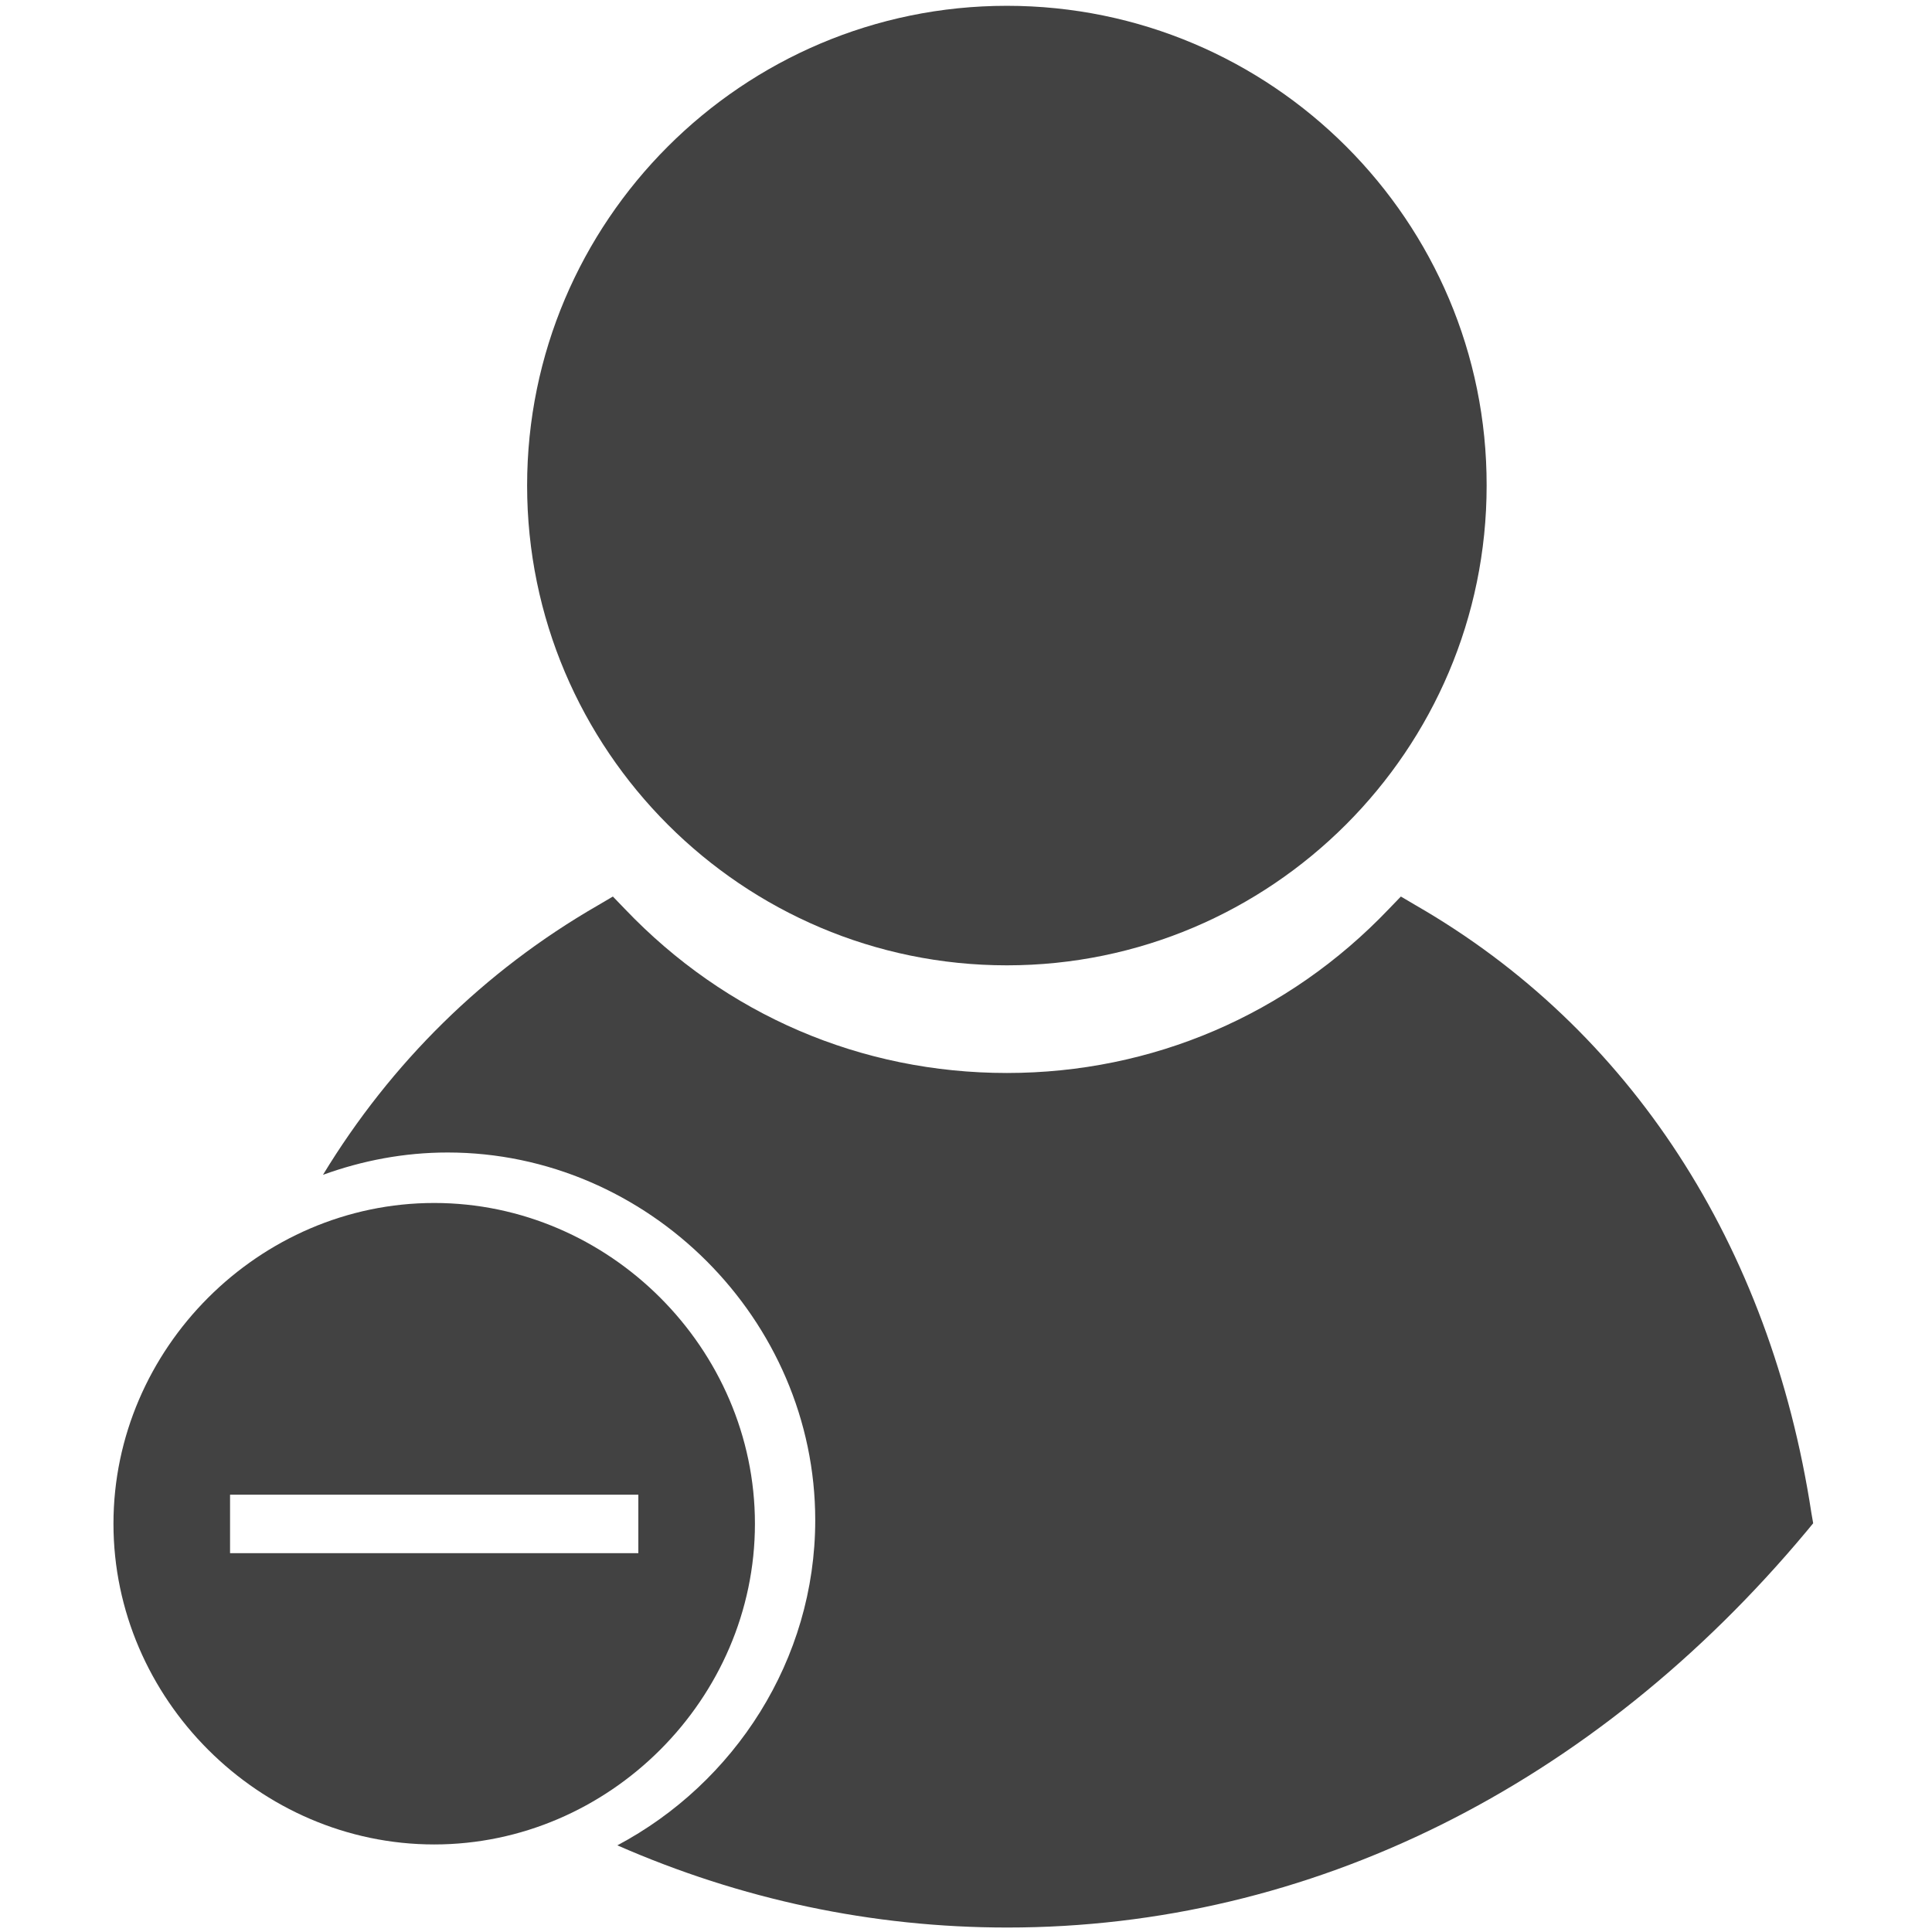
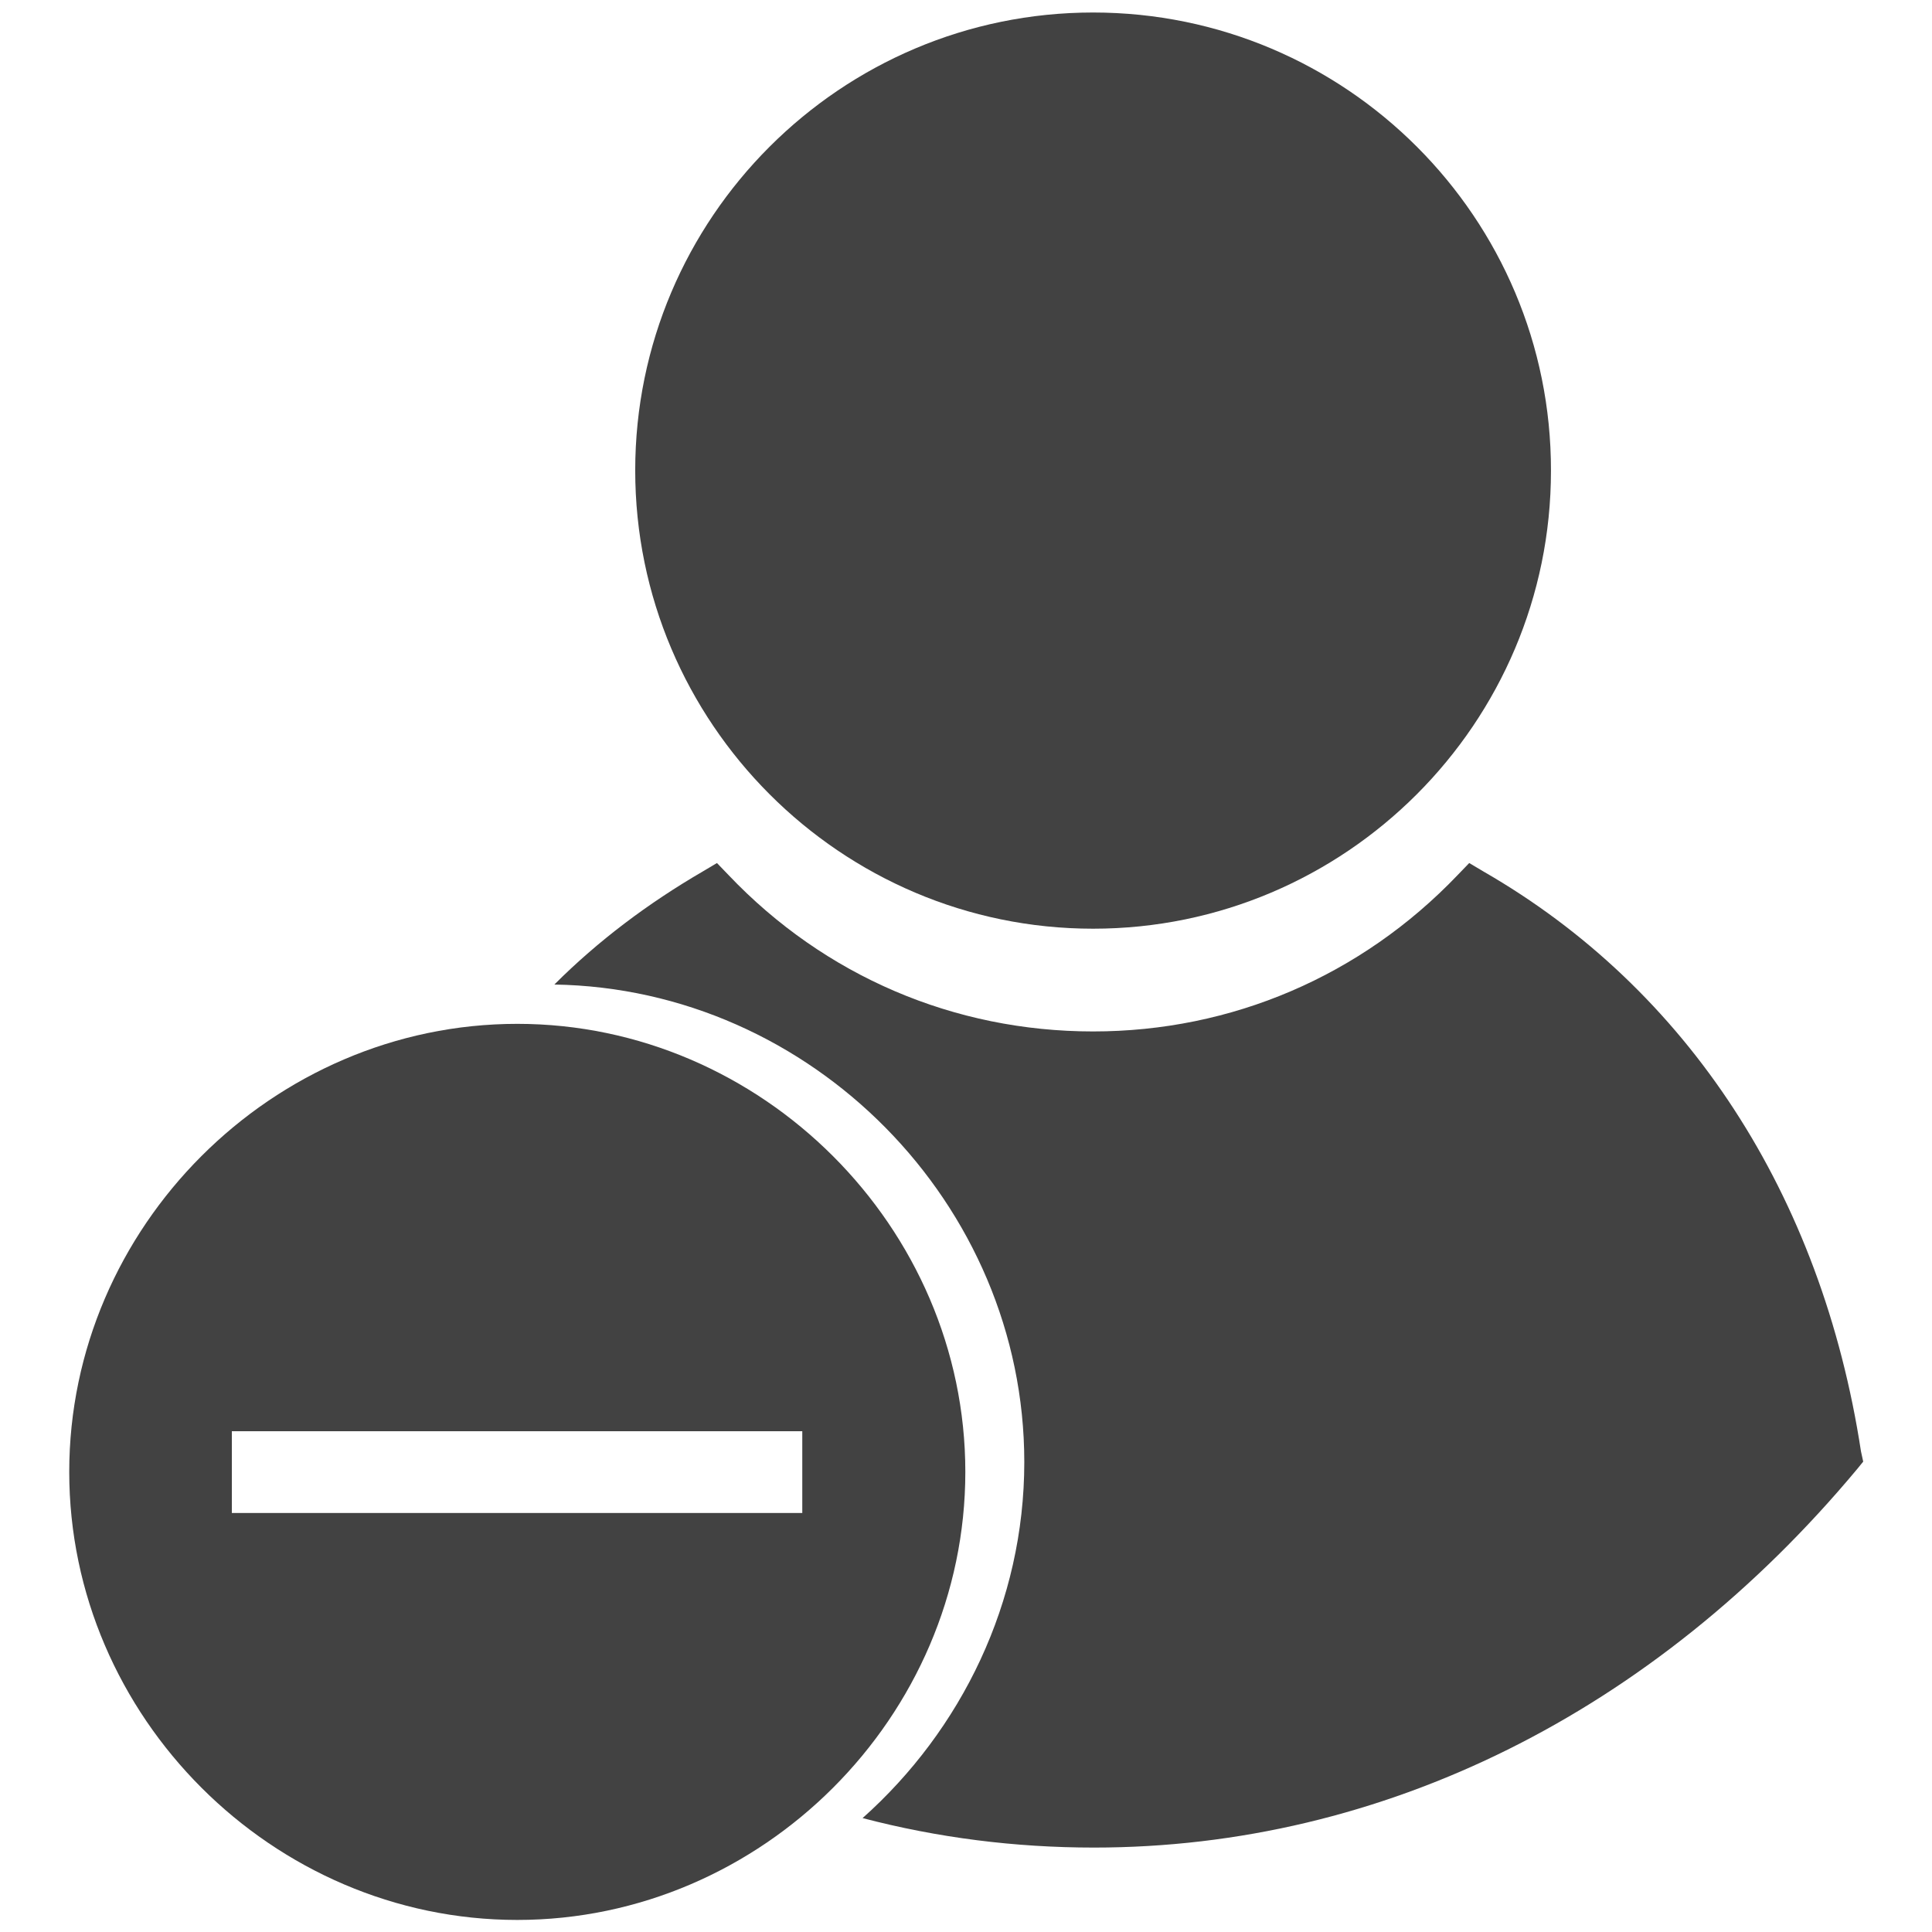
<svg xmlns="http://www.w3.org/2000/svg" version="1.1" id="Capa_1" x="0px" y="0px" viewBox="-263 64.5 432.5 432.5" style="enable-background:new -263 64.5 432.5 432.5;" xml:space="preserve">
  <style type="text/css">
	.st0{fill:#424242;}
</style>
  <g>
-     <g>
-       <path class="st0" d="M-37.6,280.6c59.2,0,107.4-48.2,107.4-107.4C69.9,114,21.7,65.8-37.6,65.8C-96.8,65.8-145,114-145,173.2    C-145,232.4-96.8,280.6-37.6,280.6z" />
-       <path class="st0" d="M142.5,403.2c-9.2-60.1-40.6-108.4-88.5-136l-3.4-2l-2.7,2.8c-22.6,23.7-53,36.7-85.5,36.7    c-32.6,0-62.9-13-85.5-36.7l-2.7-2.8l-3.4,2c-25.5,14.7-46.3,35.3-61.5,60.3c8.8-3.2,18.2-5,27.9-5c44.9,0,82.3,37.4,82.3,82.3    c0,31.3-18.1,58.9-44.3,72.8c27.6,12.1,57,18.4,87.3,18.4c67.7,0,131.3-31.6,179-88.8l1.4-1.7L142.5,403.2z" />
-     </g>
+     <path class="st0" d="M-18.3,272.4c56.5,0,102.5-46,102.5-102.5C84.3,113.3,38.3,67.3-18.3,67.3c-56.5,0-102.5,46-102.5,102.5   S-74.8,272.4-18.3,272.4z" />
+     <path class="st0" d="M153.6,389.4c-8.8-57.4-38.8-103.5-84.5-129.8l-3.2-1.9l-2.6,2.7c-21.6,22.6-50.6,35-81.6,35   c-31.1,0-60.1-12.4-81.6-35l-2.6-2.7l-3.2,1.9c-12.2,7.1-23.4,15.5-33.2,25.3c57.6,0.9,105.2,49.1,105.2,106.9   c0,31.4-14.1,60-36.2,79.7c16.8,4.4,34.1,6.6,51.8,6.6c64.6,0,125.4-30.2,170.9-84.8l1.3-1.6L153.6,389.4z" />
  </g>
-   <path class="st0" d="M-165.8,333.8c-39.2,0-71.8,32.6-71.8,71.8s32.6,71.8,71.8,71.8S-94,444.8-94,405.6S-126.6,333.8-165.8,333.8z   M-120.1,412.2h-91.4v-13.1h91.4V412.2z" />
+   <path class="st0" d="M-147.2,293.7c-54.8,0-100.3,45.5-100.3,100.3s45.5,100.3,100.3,100.3s100.3-45.5,100.3-100.3  S-92.5,293.7-147.2,293.7z M-83.4,403.2h-127.7v-18.3h127.7V403.2z" />
</svg>
